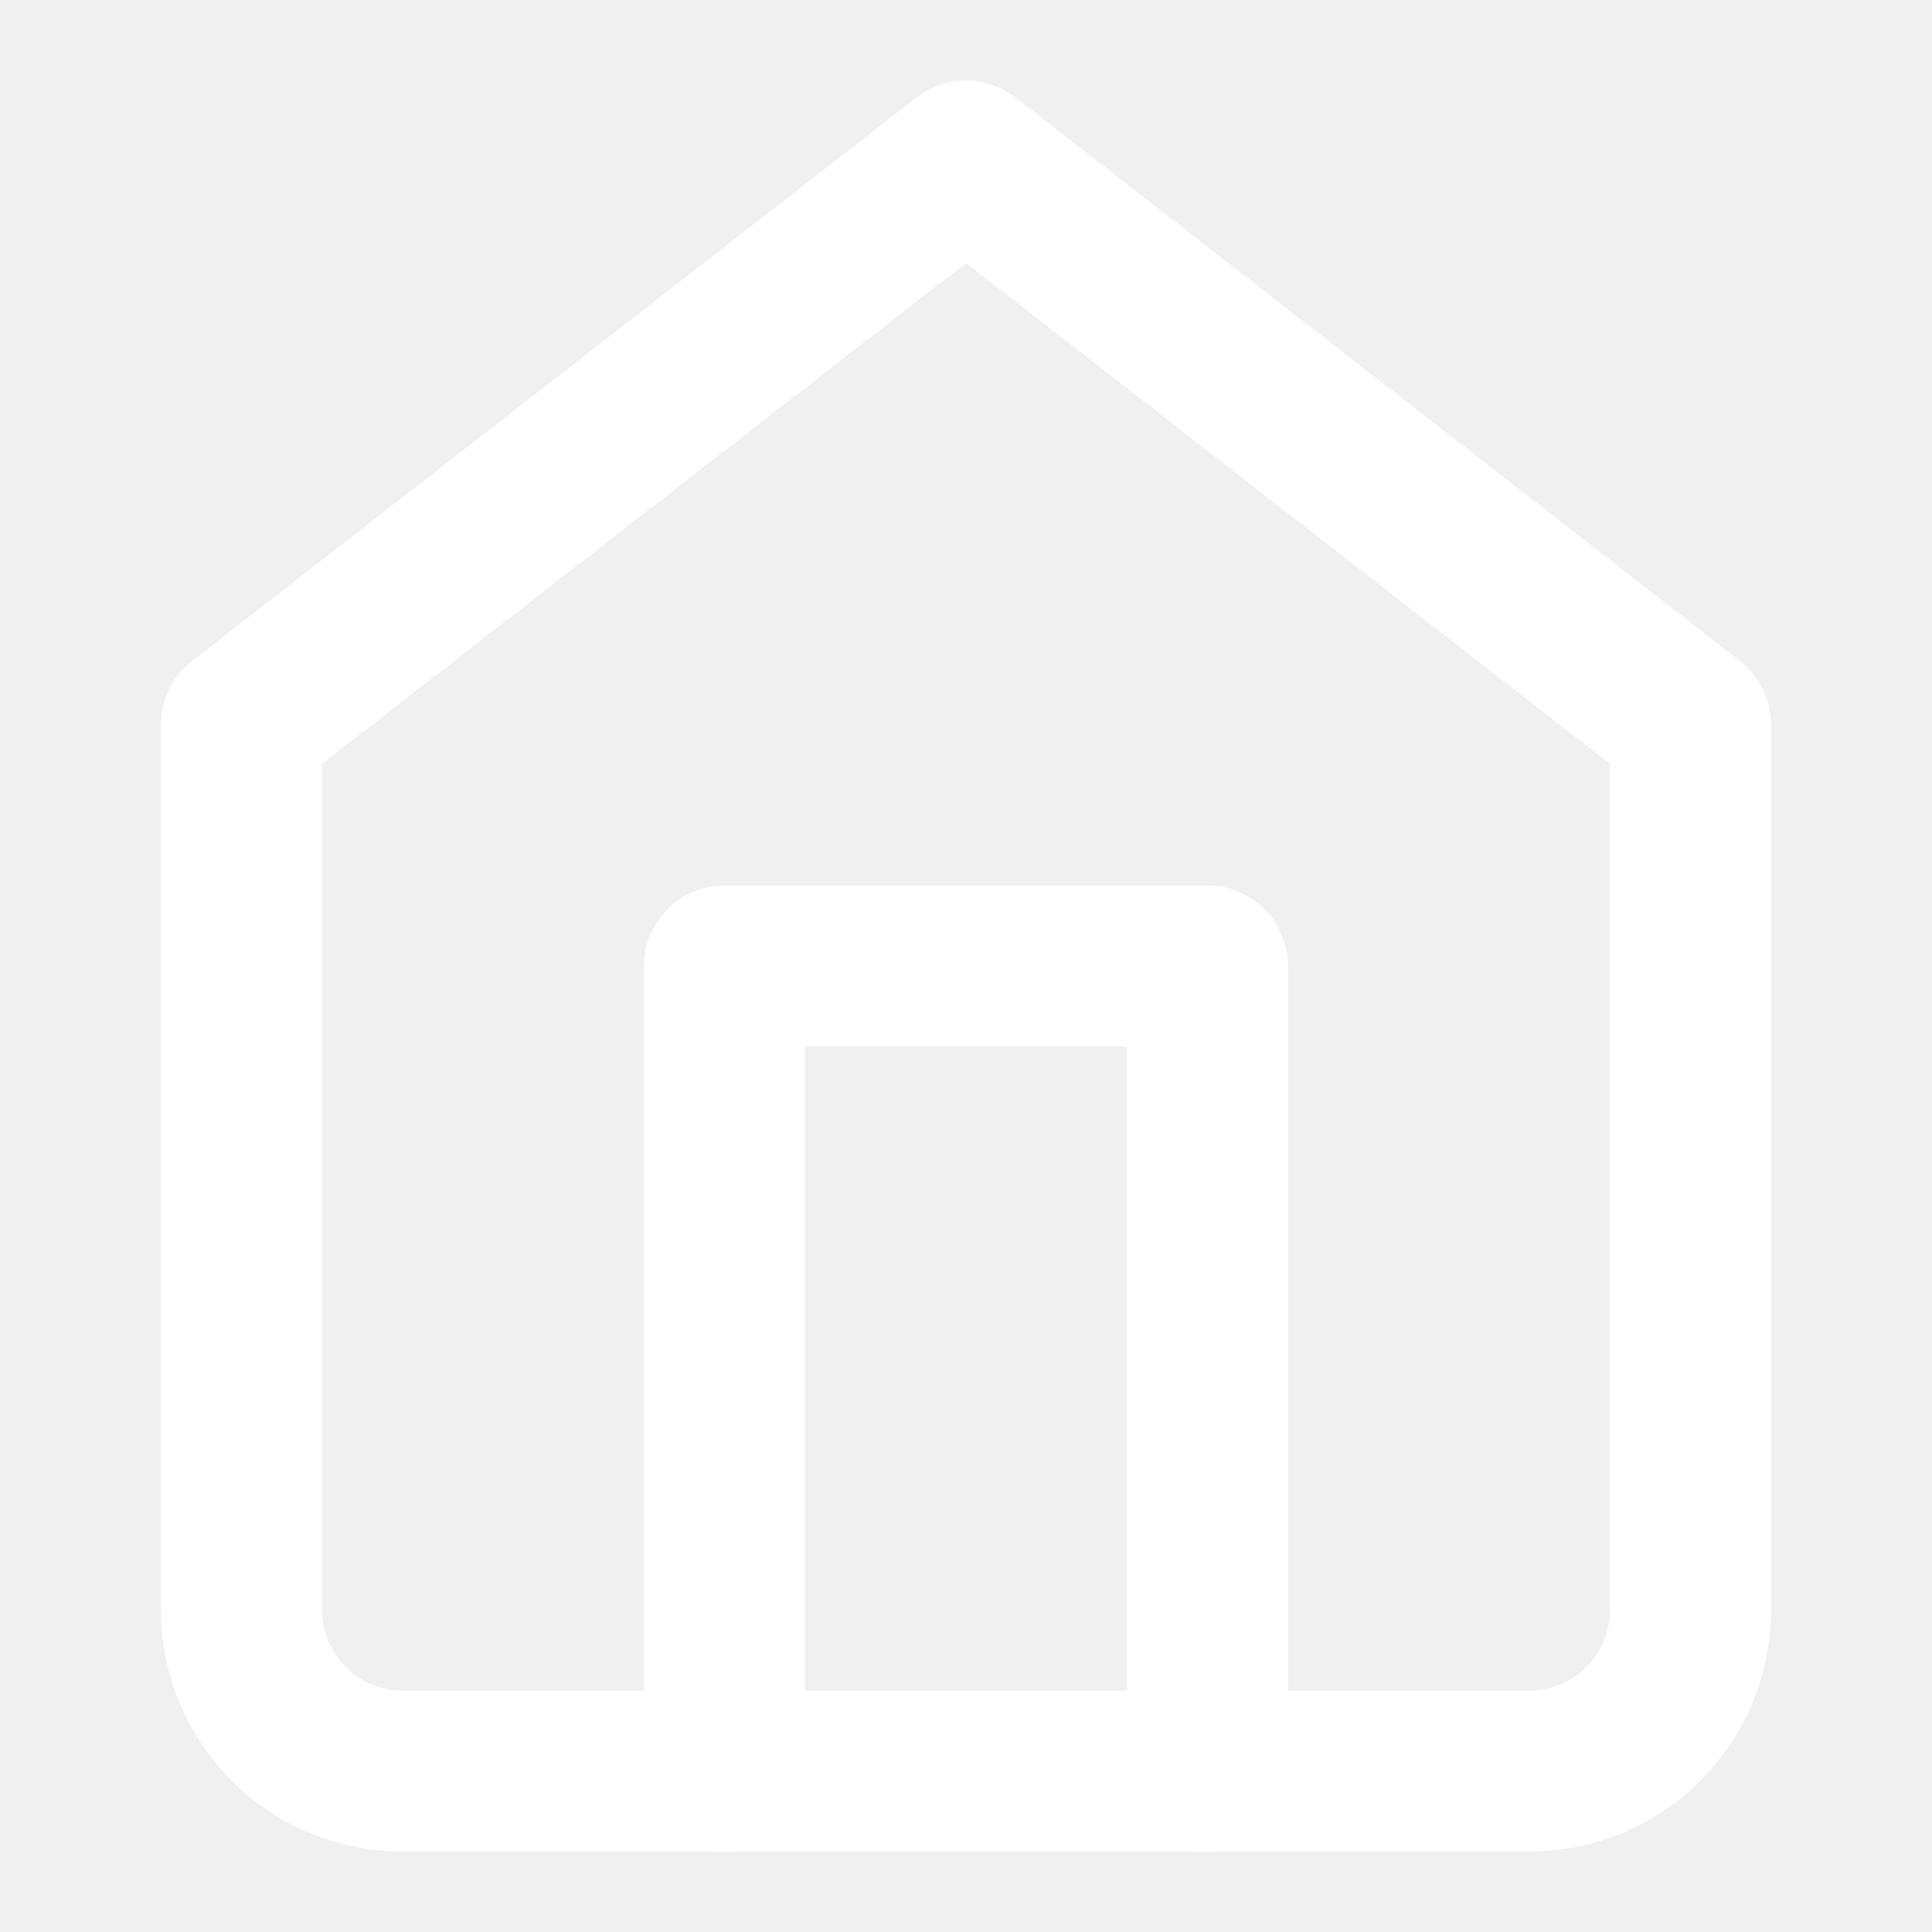
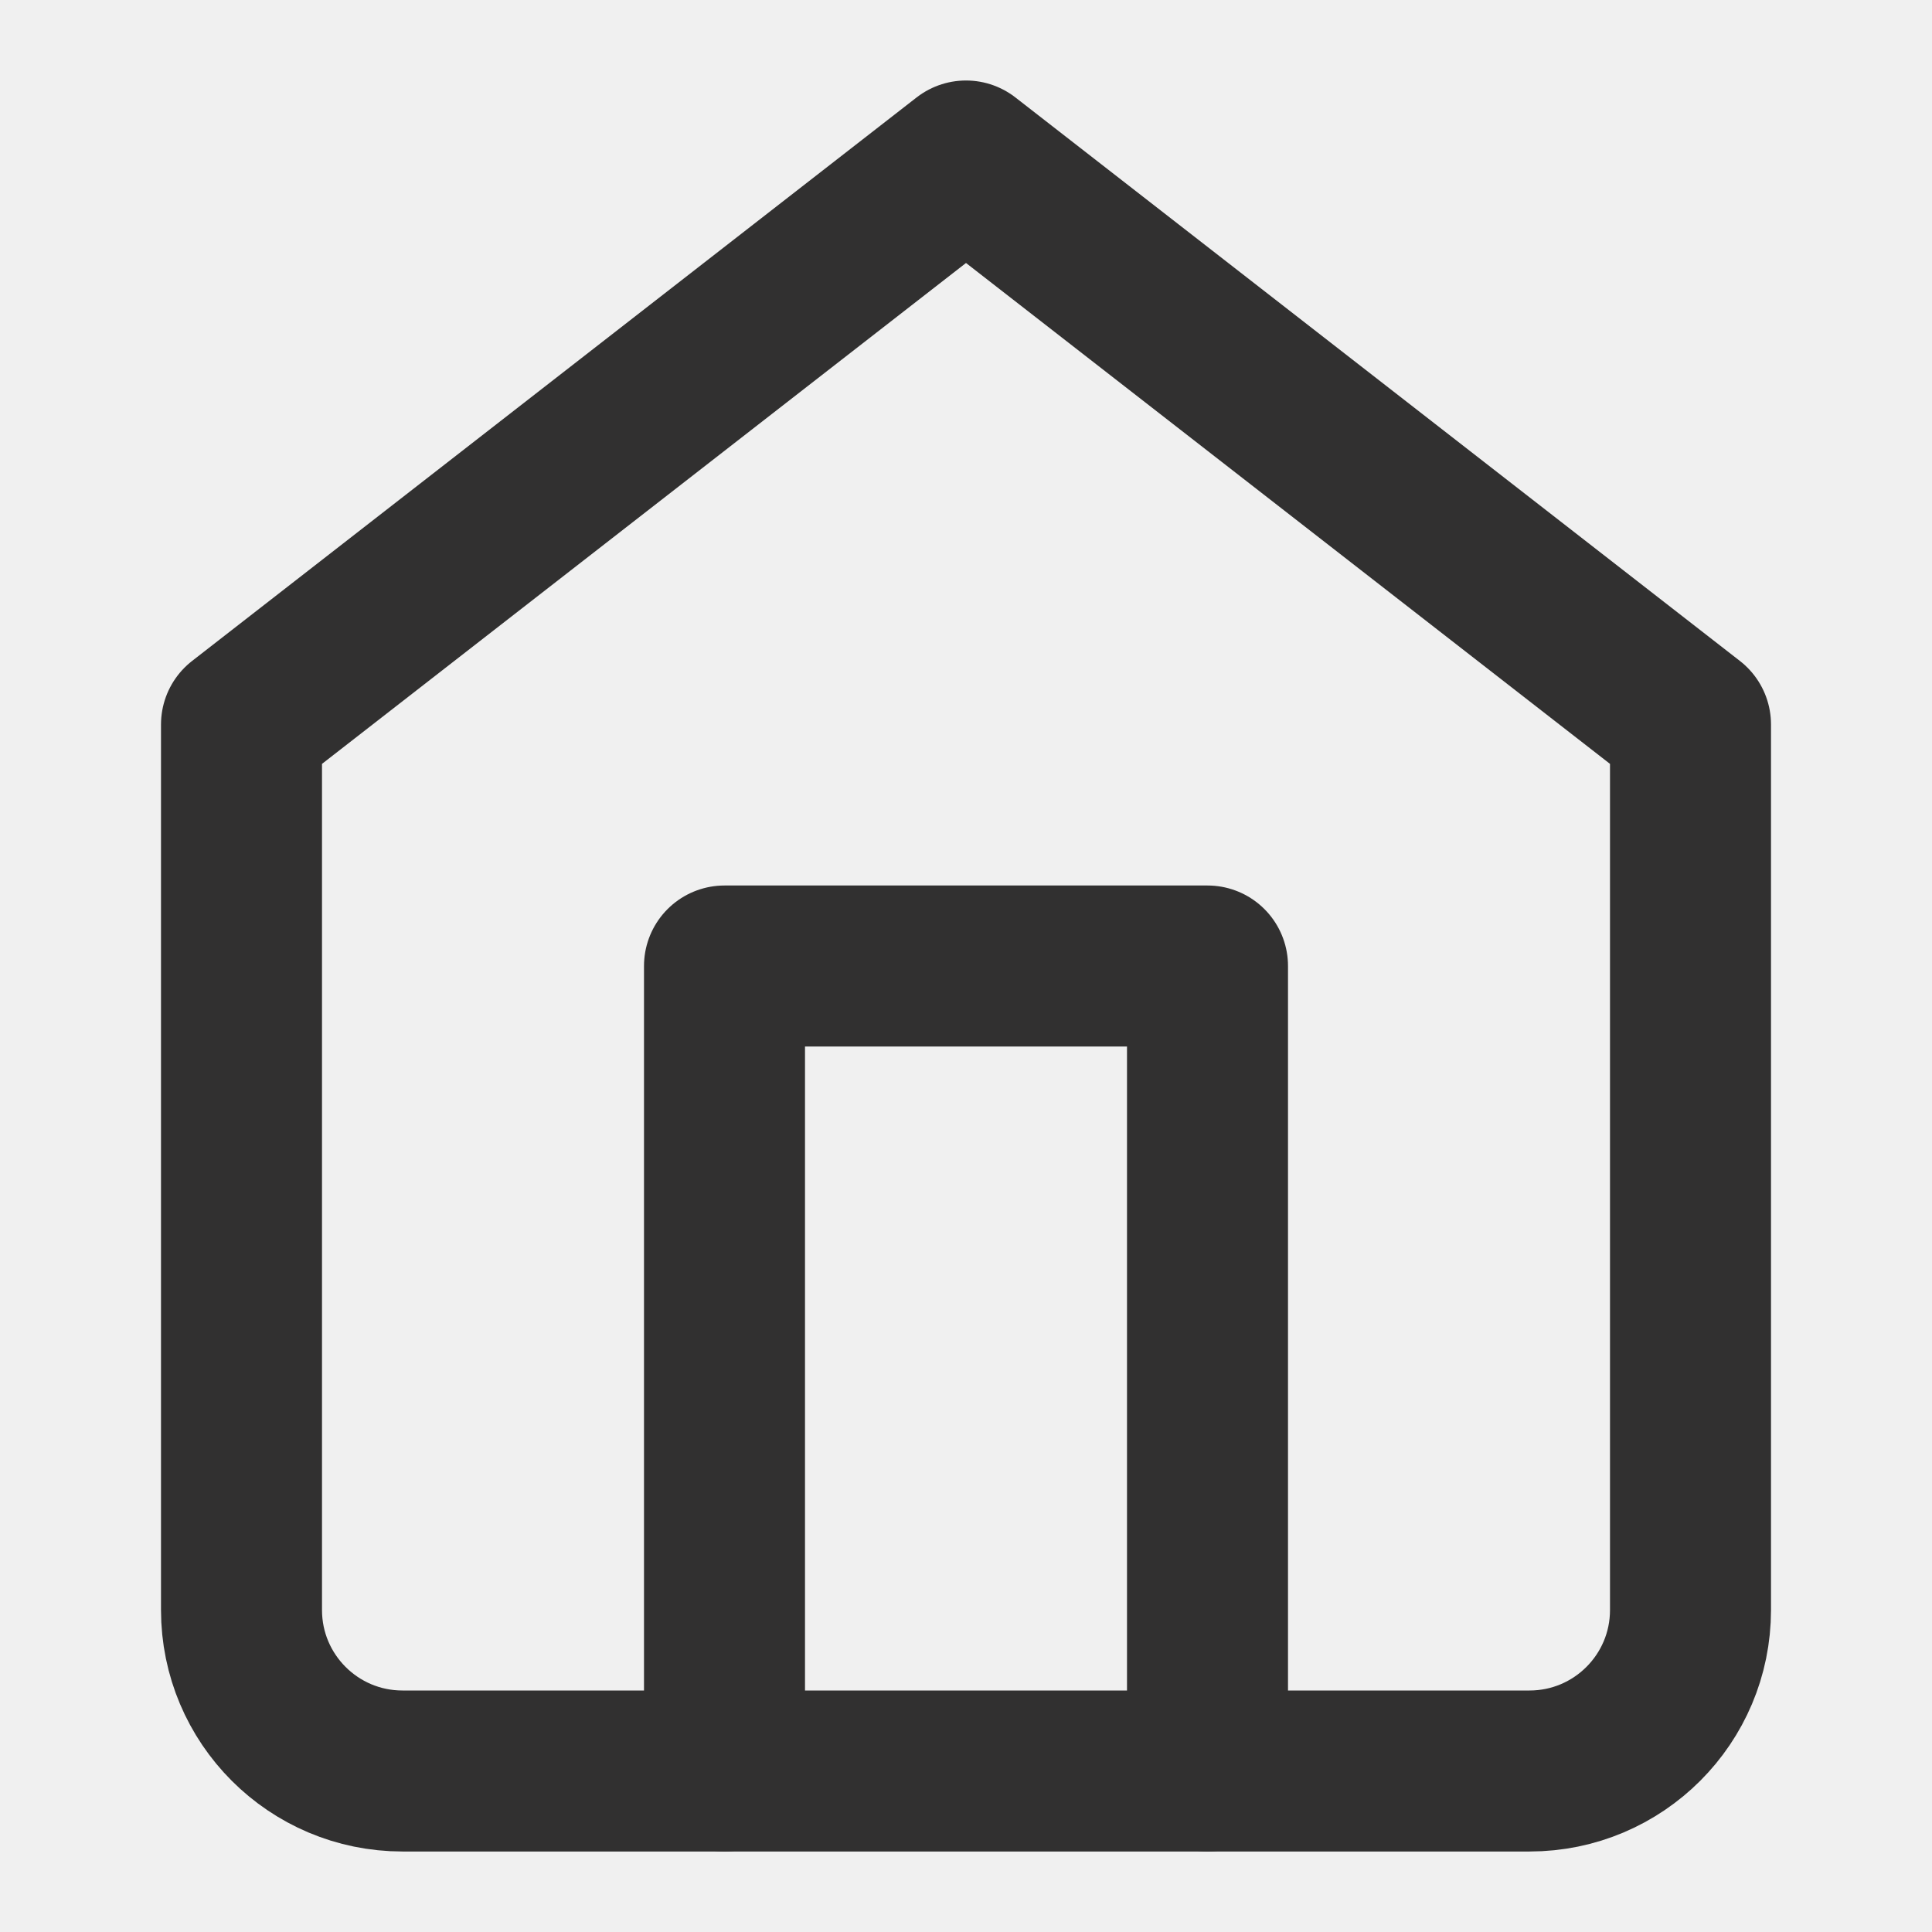
- <svg xmlns="http://www.w3.org/2000/svg" width="24" height="24" viewBox="0 0 24 24" fill="none" stroke="white" stroke-width="2" stroke-linecap="round" stroke-linejoin="round" class="feather feather-home">
+ <svg xmlns="http://www.w3.org/2000/svg" width="24" height="24" viewBox="0 0 24 24" fill="none" stroke="#313030" stroke-width="2" stroke-linecap="round" stroke-linejoin="round" class="feather feather-home">
  <path d="M3 9l9-7 9 7v11a2 2 0 0 1-2 2H5a2 2 0 0 1-2-2z" />
  <polyline points="9 22 9 12 15 12 15 22" />
</svg>
